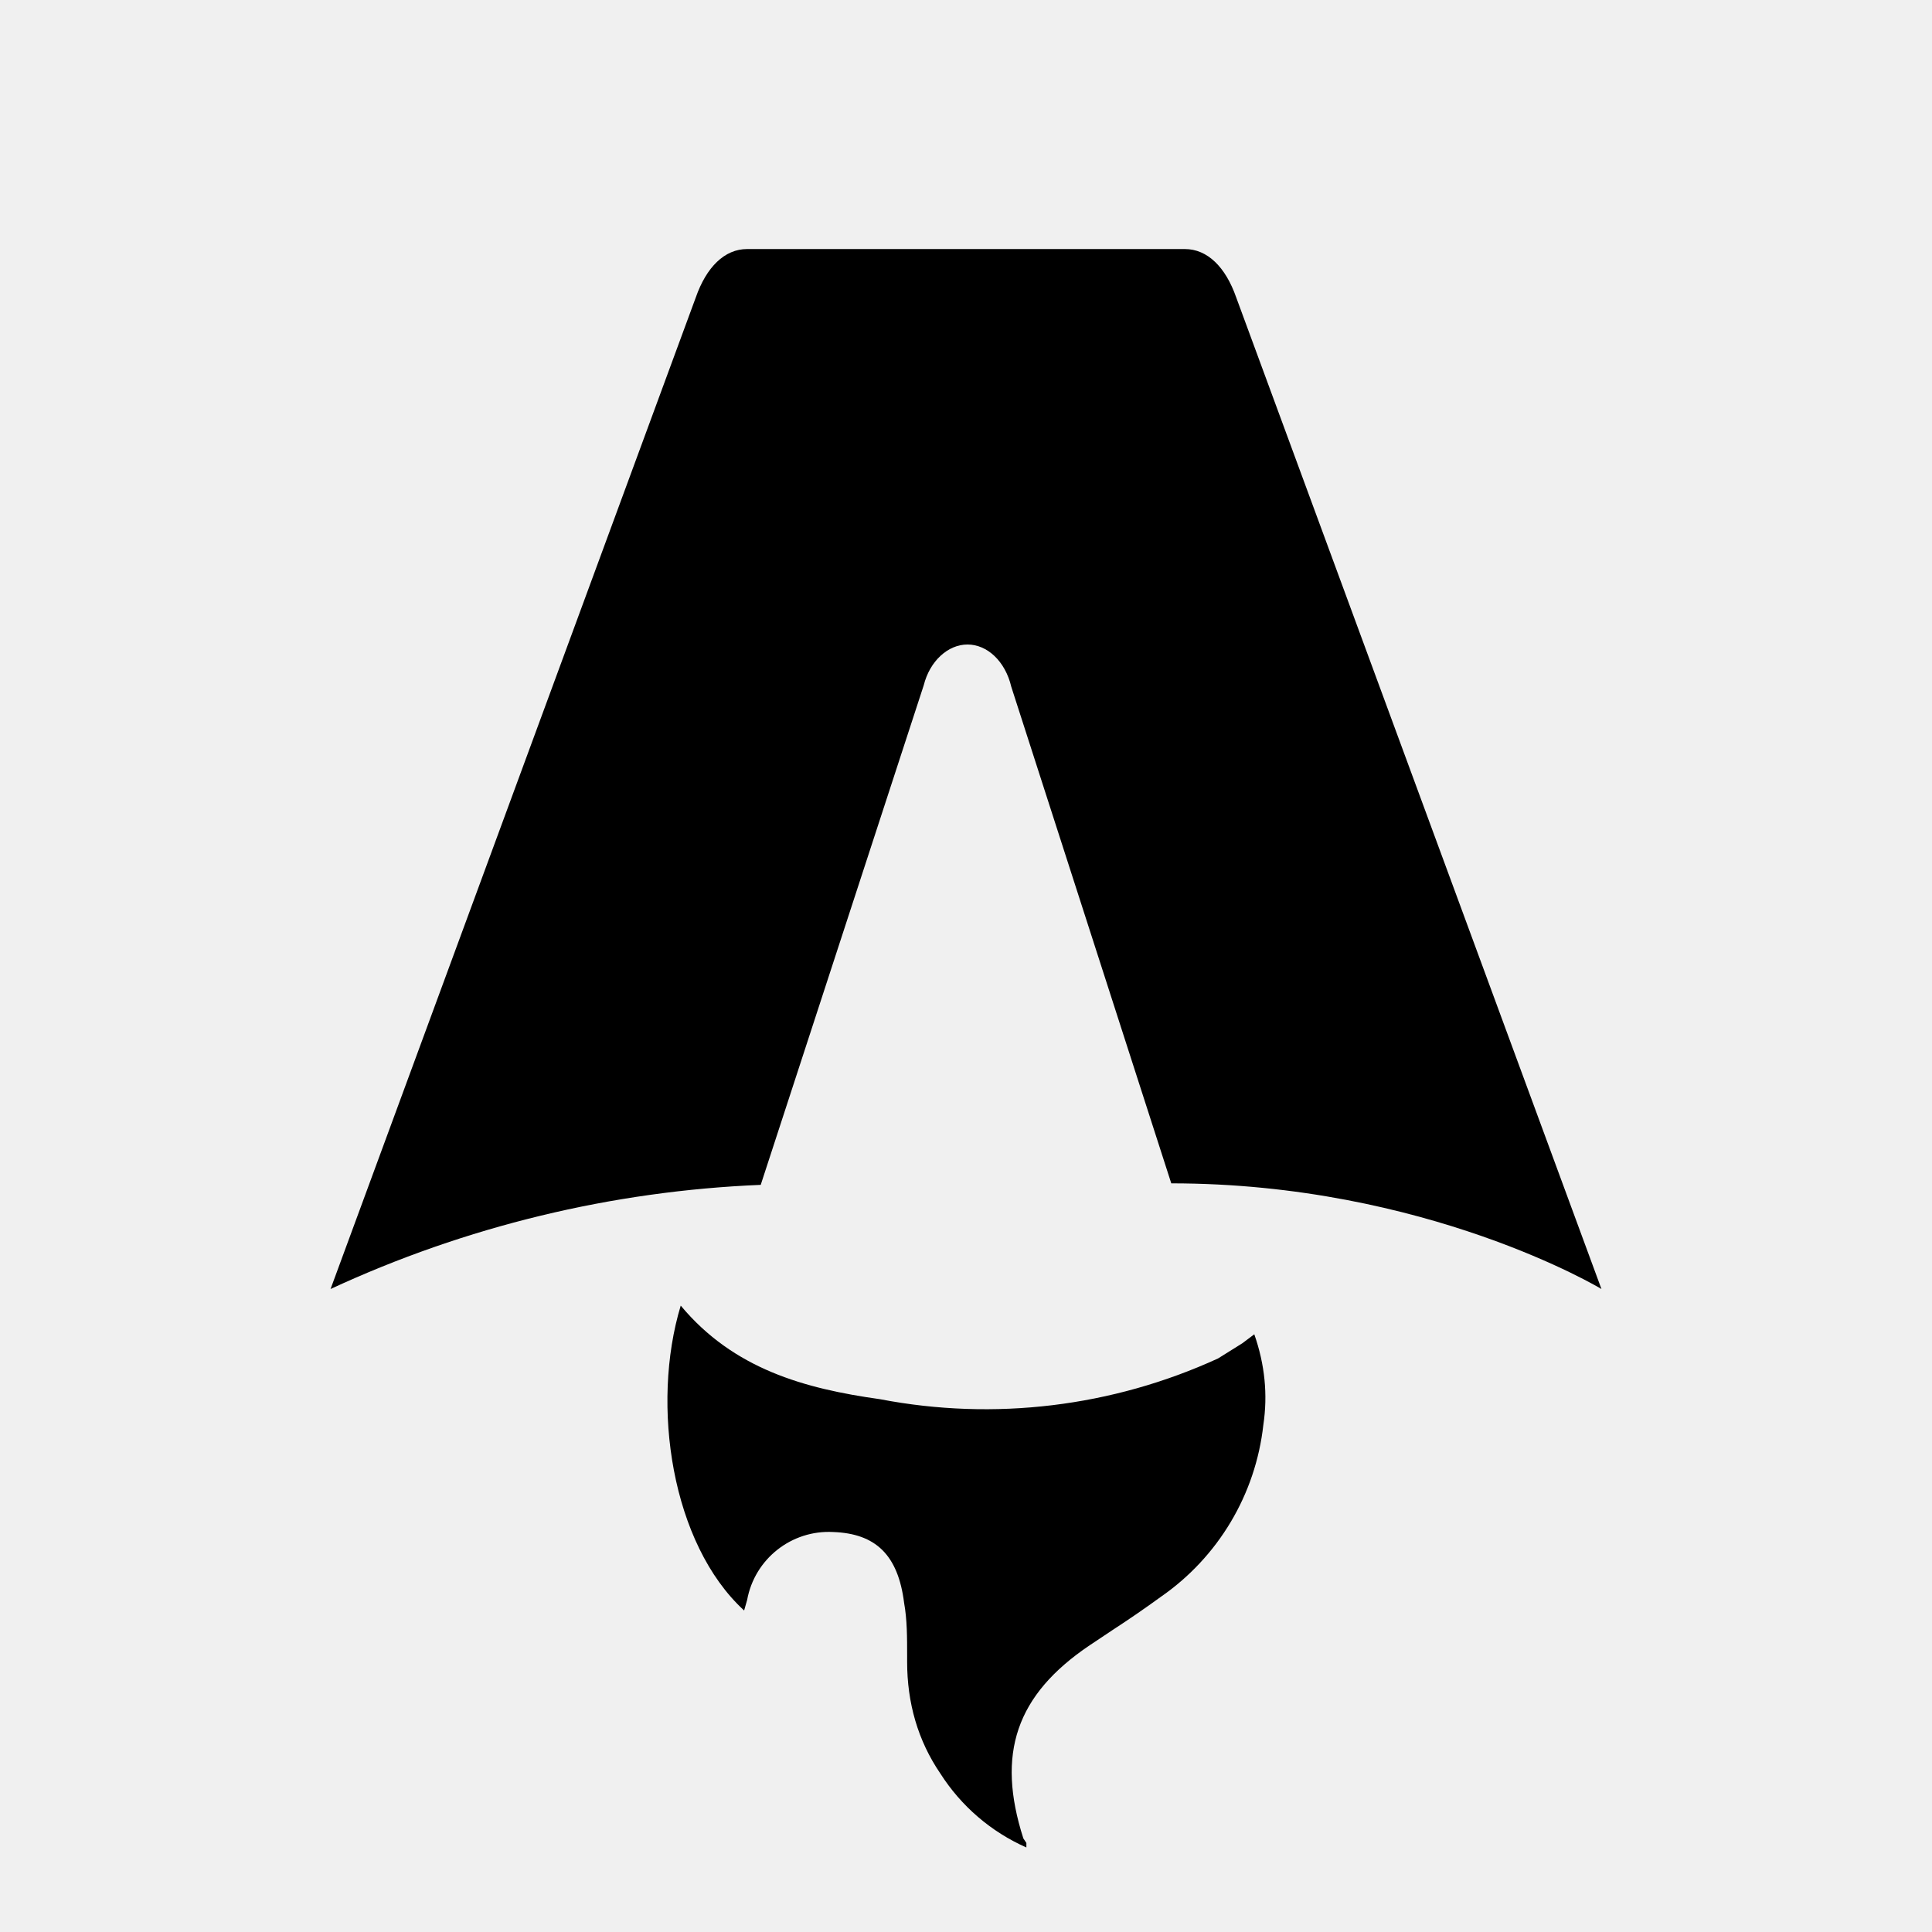
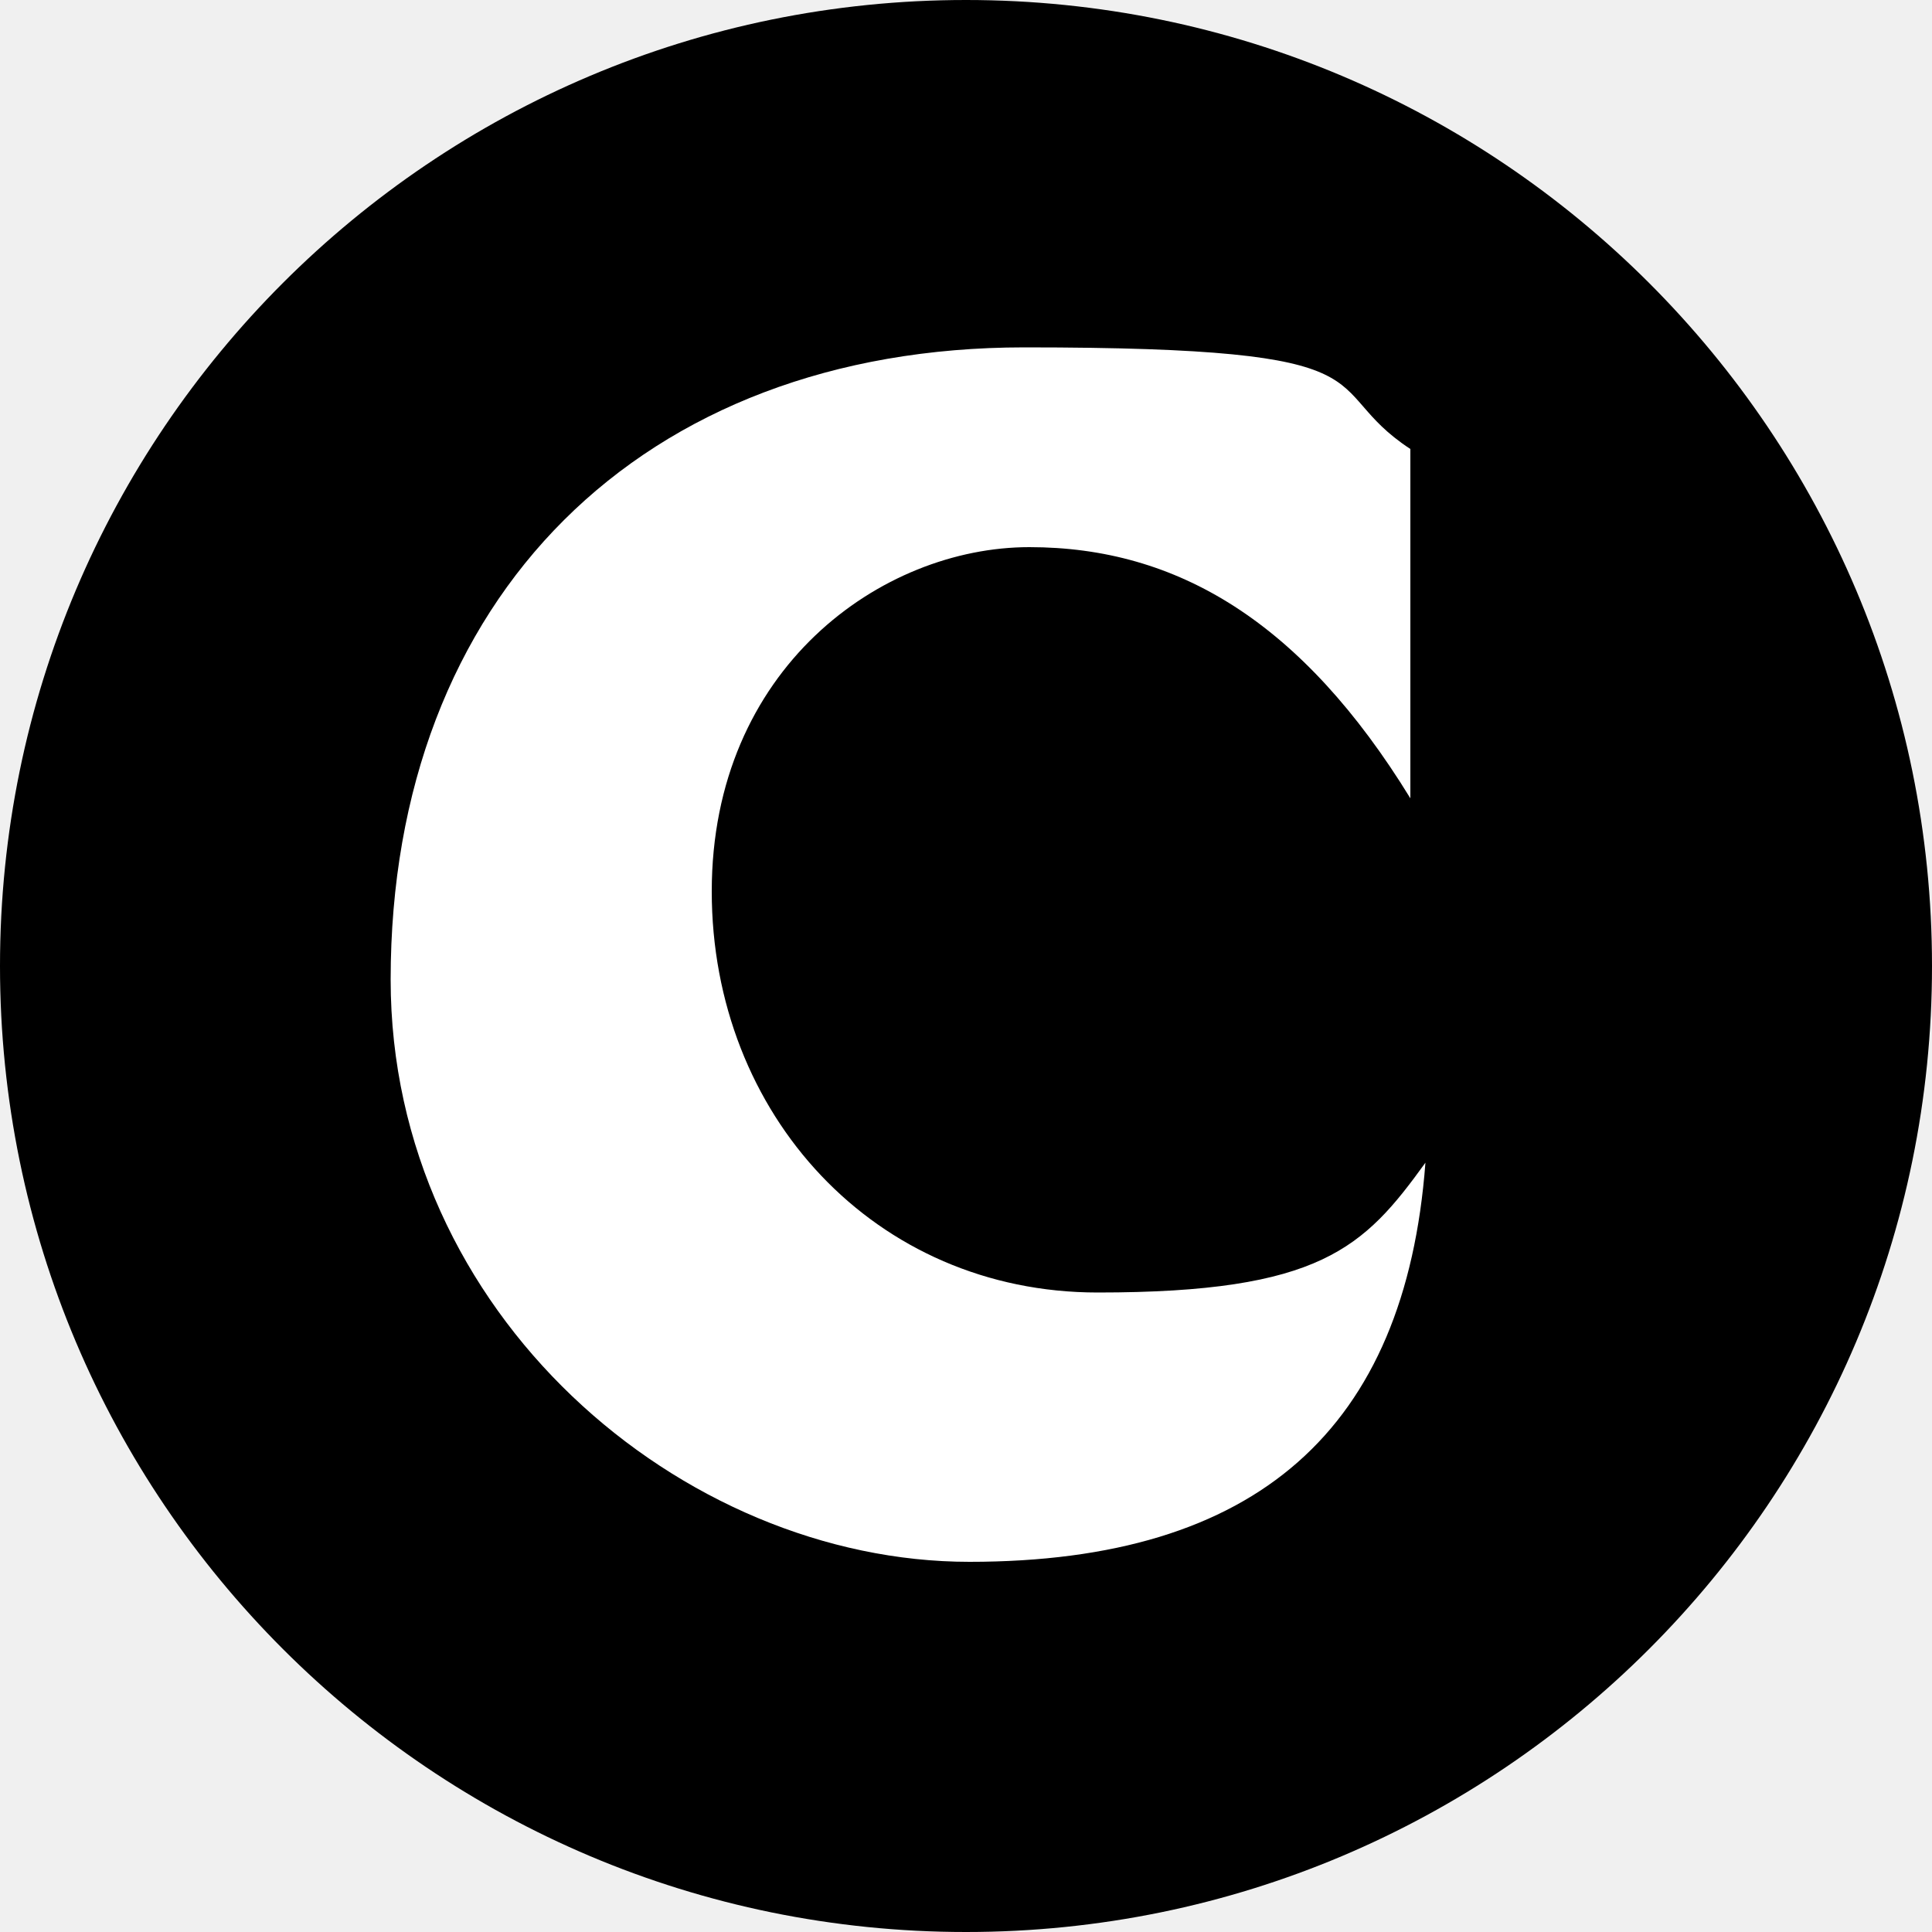
- <svg xmlns="http://www.w3.org/2000/svg" fill="none" viewBox="0 0 128 128">
-   <path d="M50.4 78.5a75.1 75.1 0 0 0-28.5 6.9l24.2-65.7c.7-2 1.9-3.2 3.4-3.2h29c1.5 0 2.7 1.2 3.4 3.2l24.2 65.7s-11.6-7-28.5-7L67 45.5c-.4-1.7-1.6-2.8-2.9-2.8-1.3 0-2.5 1.1-2.9 2.7L50.4 78.5Zm-1.1 28.2Zm-4.2-20.2c-2 6.6-.6 15.8 4.2 20.2a17.5 17.5 0 0 1 .2-.7 5.5 5.5 0 0 1 5.7-4.5c2.8.1 4.3 1.5 4.7 4.7.2 1.1.2 2.3.2 3.5v.4c0 2.7.7 5.2 2.2 7.4a13 13 0 0 0 5.7 4.9v-.3l-.2-.3c-1.8-5.6-.5-9.5 4.4-12.8l1.5-1a73 73 0 0 0 3.2-2.2 16 16 0 0 0 6.8-11.4c.3-2 .1-4-.6-6l-.8.6-1.6 1a37 37 0 0 1-22.4 2.7c-5-.7-9.7-2-13.2-6.2Z" />
-   <style>
-         path { fill: #000; }
-         @media (prefers-color-scheme: dark) {
-             path { fill: #FFF; }
+ <svg xmlns="http://www.w3.org/2000/svg" id="favicon" version="1.1" viewBox="0 0 500 500">
+   <defs>
+     <style>
+       .cls-1, .cls-2 {
+         stroke-width: 0px;
+       }
+ 
+       .cls-1 {
+         fill: #fff;
+       }
+ 
+       .cls-2 {
+         fill: #000;
+       }
+ 
+       @media (prefers-color-scheme: dark) {
+         .cls-1 {
+           fill: #000;
        }
+         .cls-2 {
+           fill: #fff;
+         }
+       }
    </style>
+   </defs>
+   <circle id="base" class="cls-2" cx="250" cy="250" r="250" />
+   <g id="monogram">
+     <path class="cls-1" d="M101.1,253.5c0-99,65-163.6,164-163.6s74.9,9.9,99.9,26.3v90.4c-28-45.6-60.3-65-98.6-65s-82.2,31.4-82.2,89.1,42.2,103.8,99.9,103.8,68.9-11.6,84.8-33.6c-5.2,68.9-43.5,103.3-118,103.3s-149.8-64.1-149.8-150.7Z" />
+   </g>
</svg>
